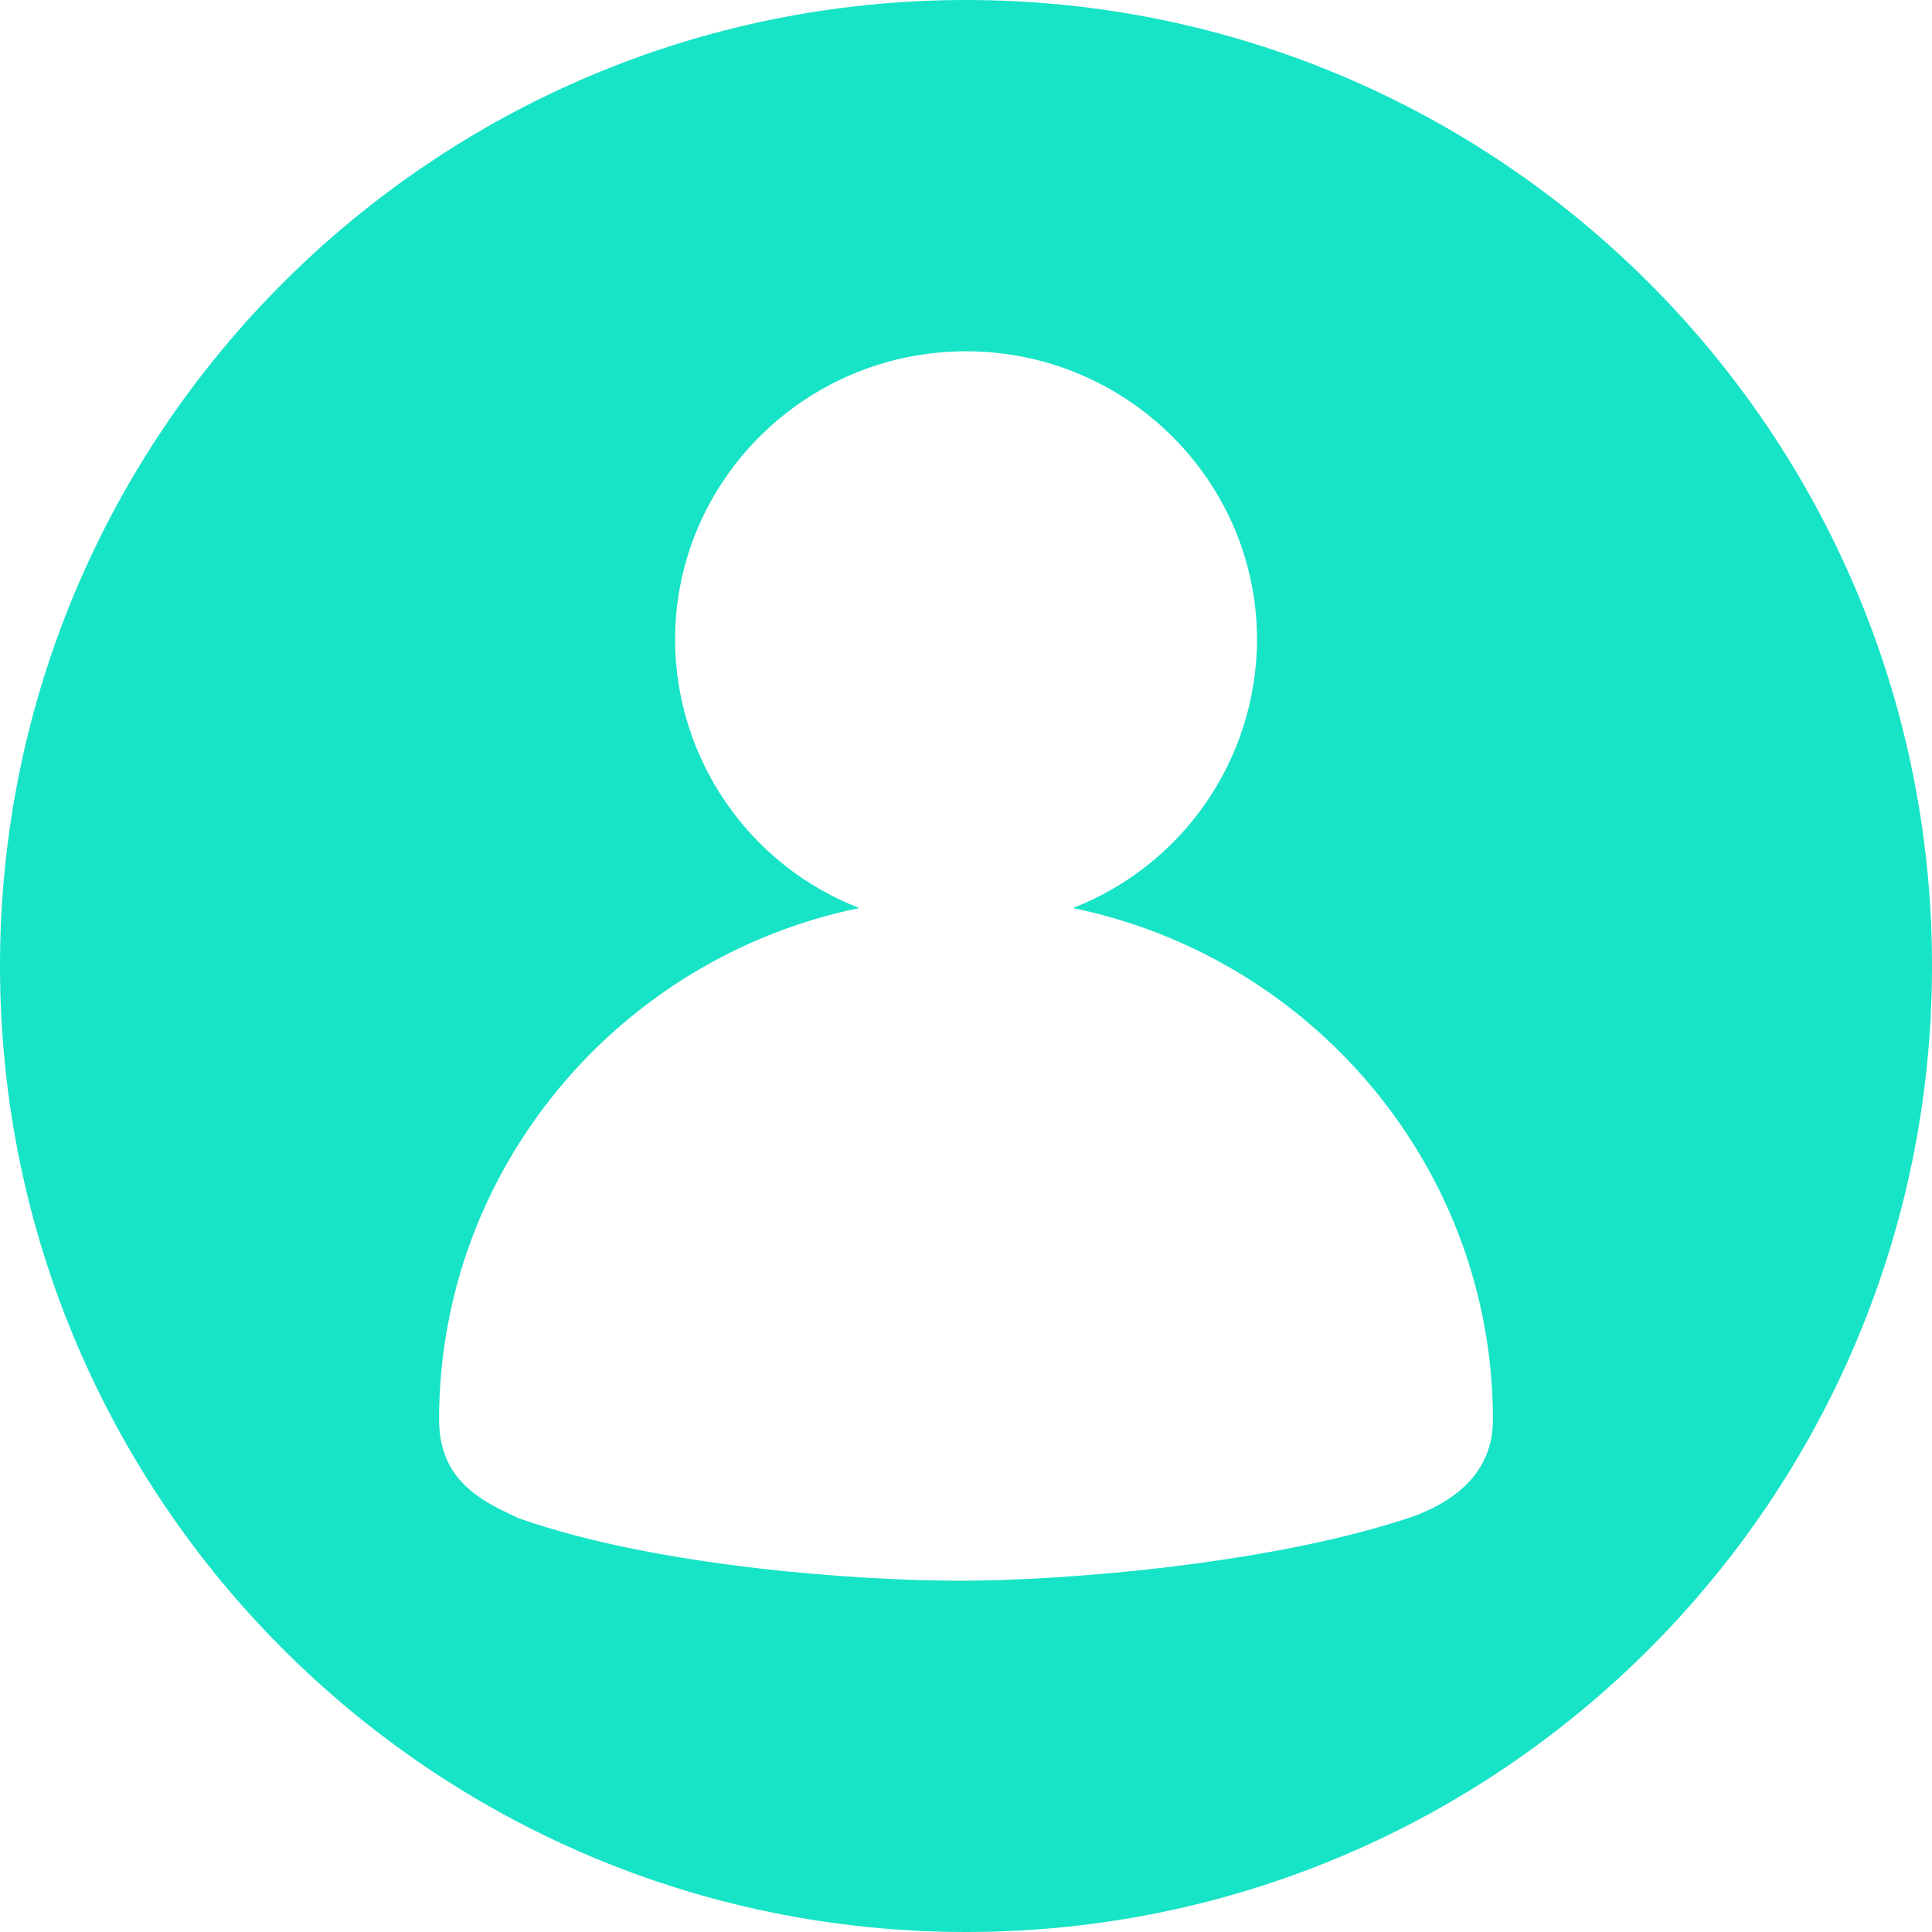
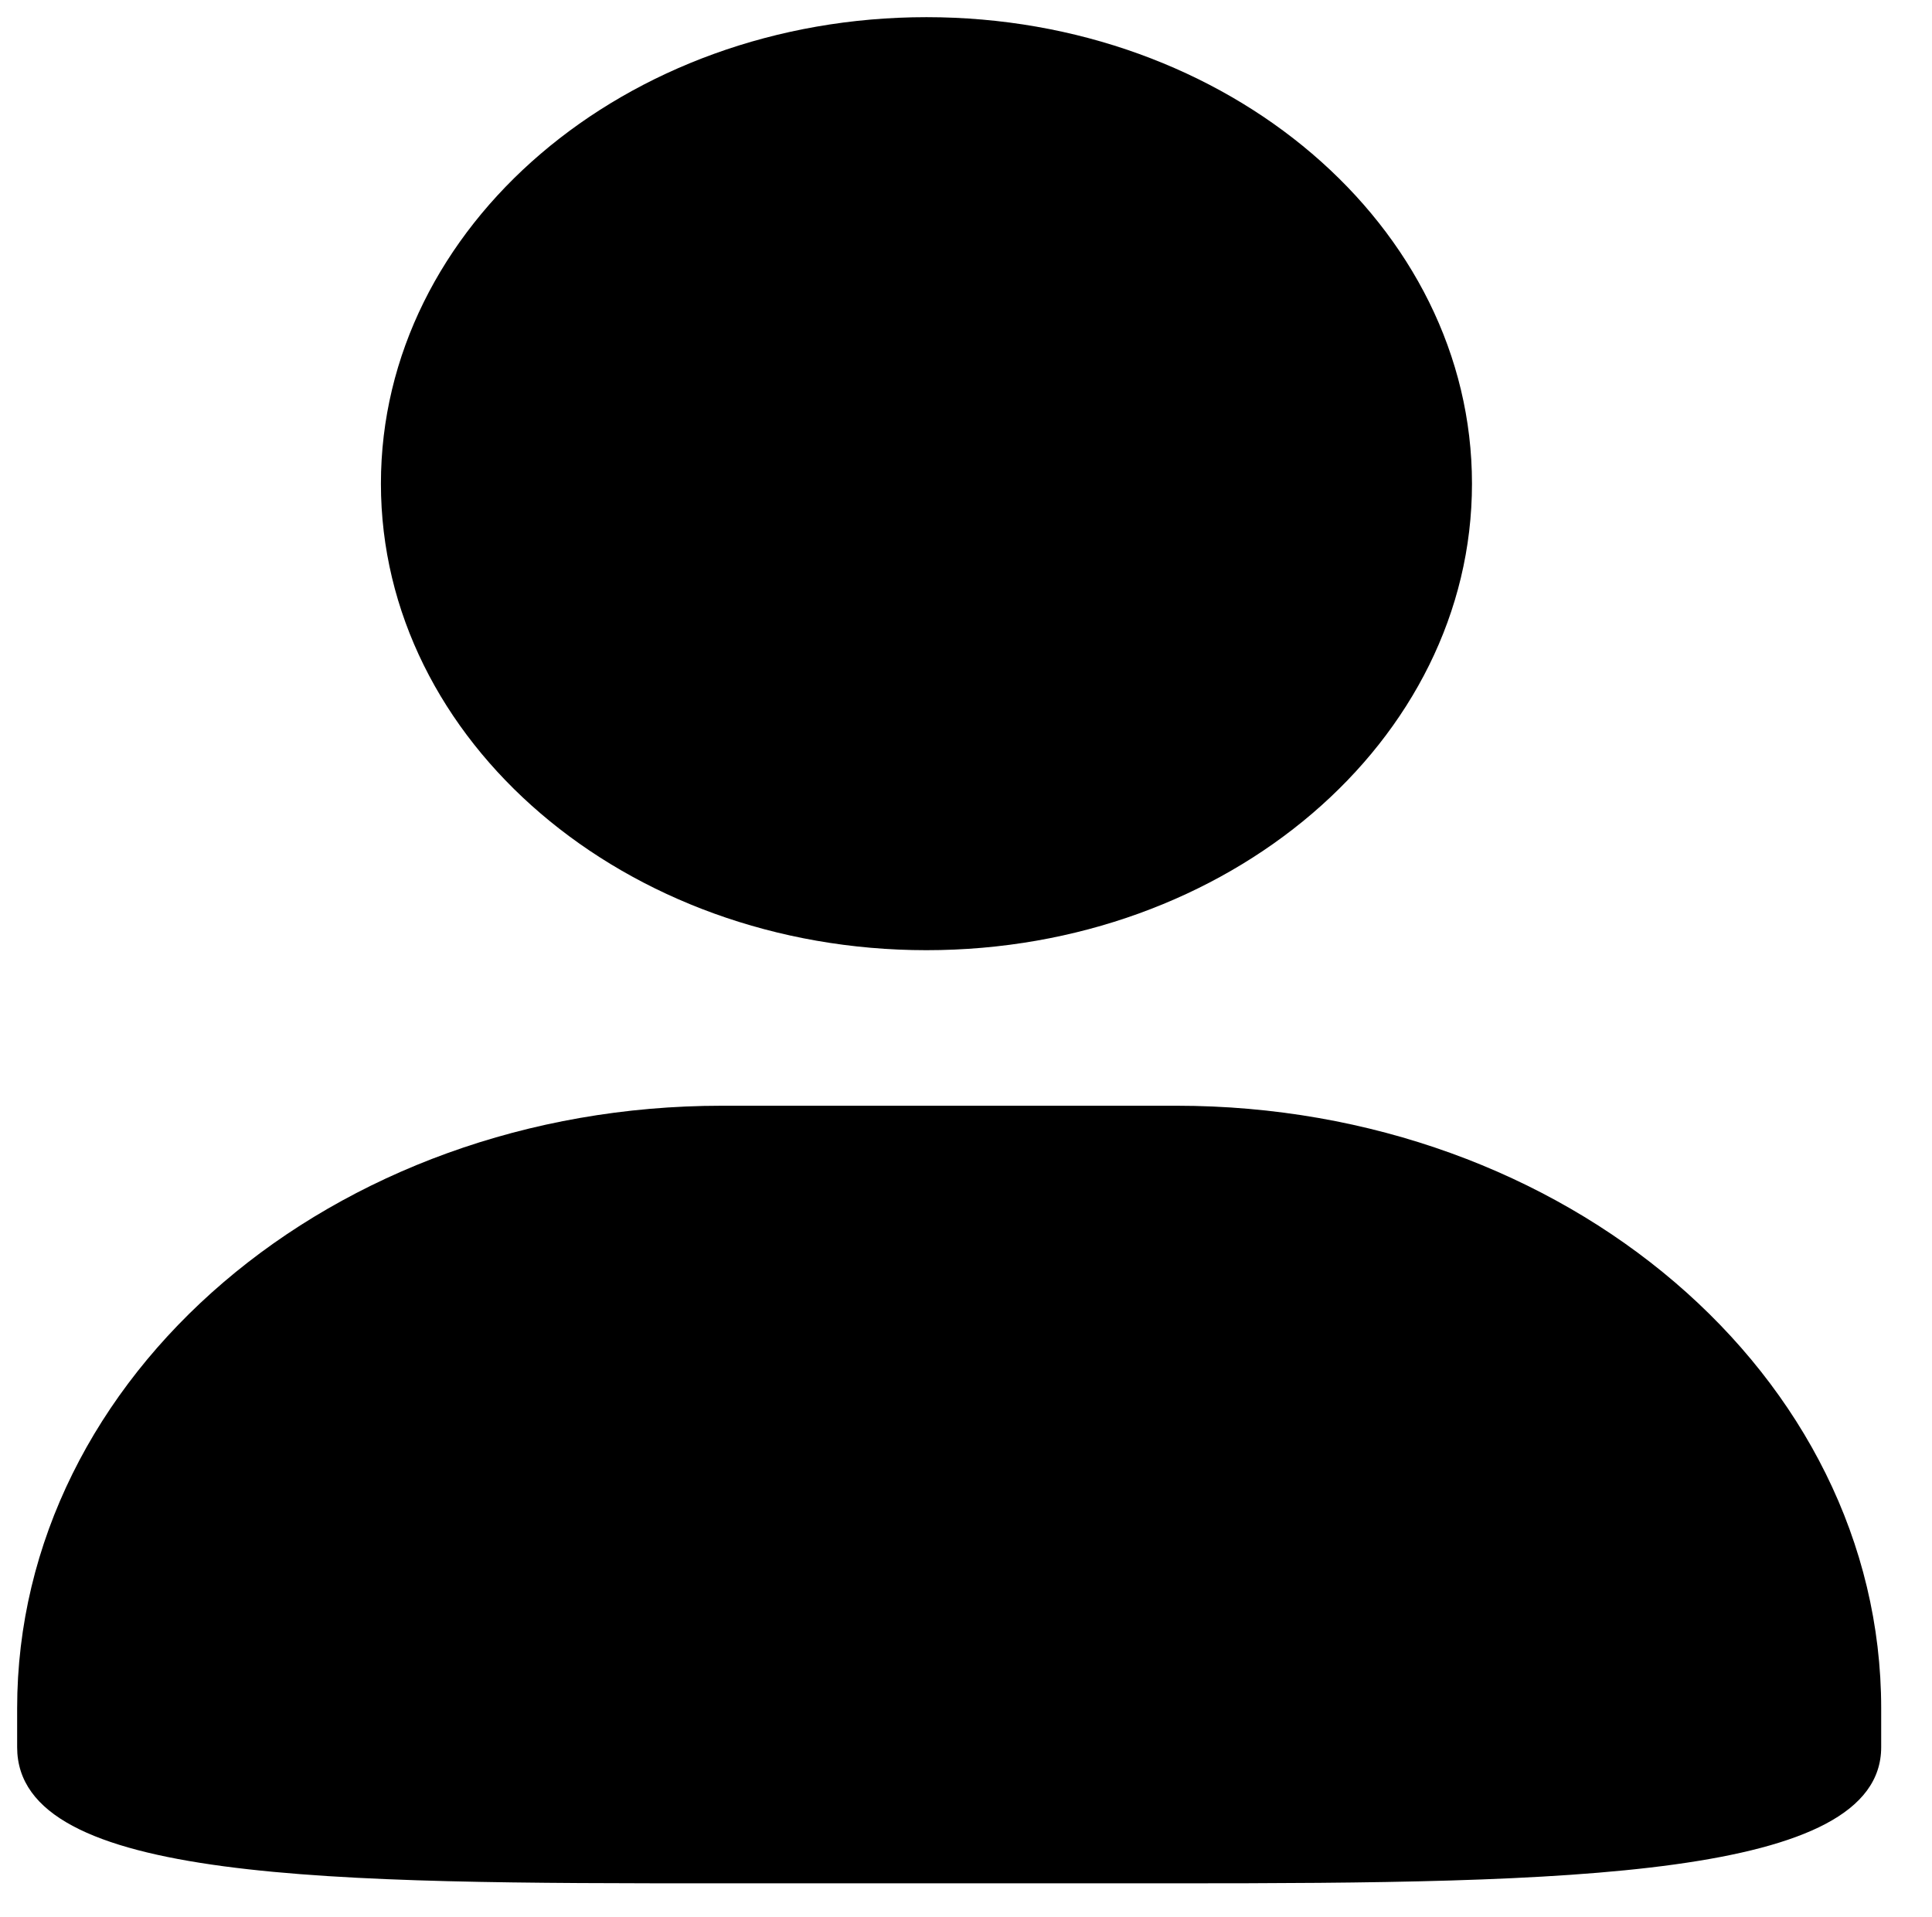
- <svg xmlns="http://www.w3.org/2000/svg" t="1719843414729" class="icon" viewBox="0 0 1024 1024" version="1.1" p-id="175406" width="200" height="200">
-   <path d="M512 1024C229.236 1024 0 794.764 0 512S229.236 0 512 0s512 229.236 512 512-229.236 512-512 512z m56.599-542.72a153.135 153.135 0 0 0 97.652-142.15C666.252 254.79 597.039 186.182 512 186.182S357.795 254.79 357.795 339.13a153.135 153.135 0 0 0 97.606 142.15C328.471 507.345 232.727 619.055 232.727 752.5c0 32.489 22.993 43.241 41.425 51.852l1.071 0.465c74.333 26.065 181.993 33.001 233.798 33.001 56.553 0 167.191-9.123 240.687-34.304 27.601-10.473 41.565-27.648 41.565-51.014 0-133.492-95.744-245.201-222.673-271.22z" fill="#17E3C7" p-id="175407" />
+ <svg xmlns="http://www.w3.org/2000/svg" t="1754883358984" class="icon" viewBox="0 0 1032 1024" version="1.1" p-id="4360" width="201.562" height="200">
+   <path d="M494.87 507.636c160.94 0 291.404-111.604 291.404-249.237 0-137.664-130.465-249.229-291.404-249.229-160.924 0-291.412 111.565-291.397 249.229 0 137.633 130.473 249.237 291.404 249.237zM628.455 590.738H385.591c-207.889 0-376.434 144.123-376.434 321.911v20.78c0 72.666 168.545 72.736 376.434 72.736H628.455c207.865 0 376.402-2.683 376.402-72.736v-20.772c0-177.796-168.521-321.919-376.402-321.919z" p-id="4361" />
</svg>
